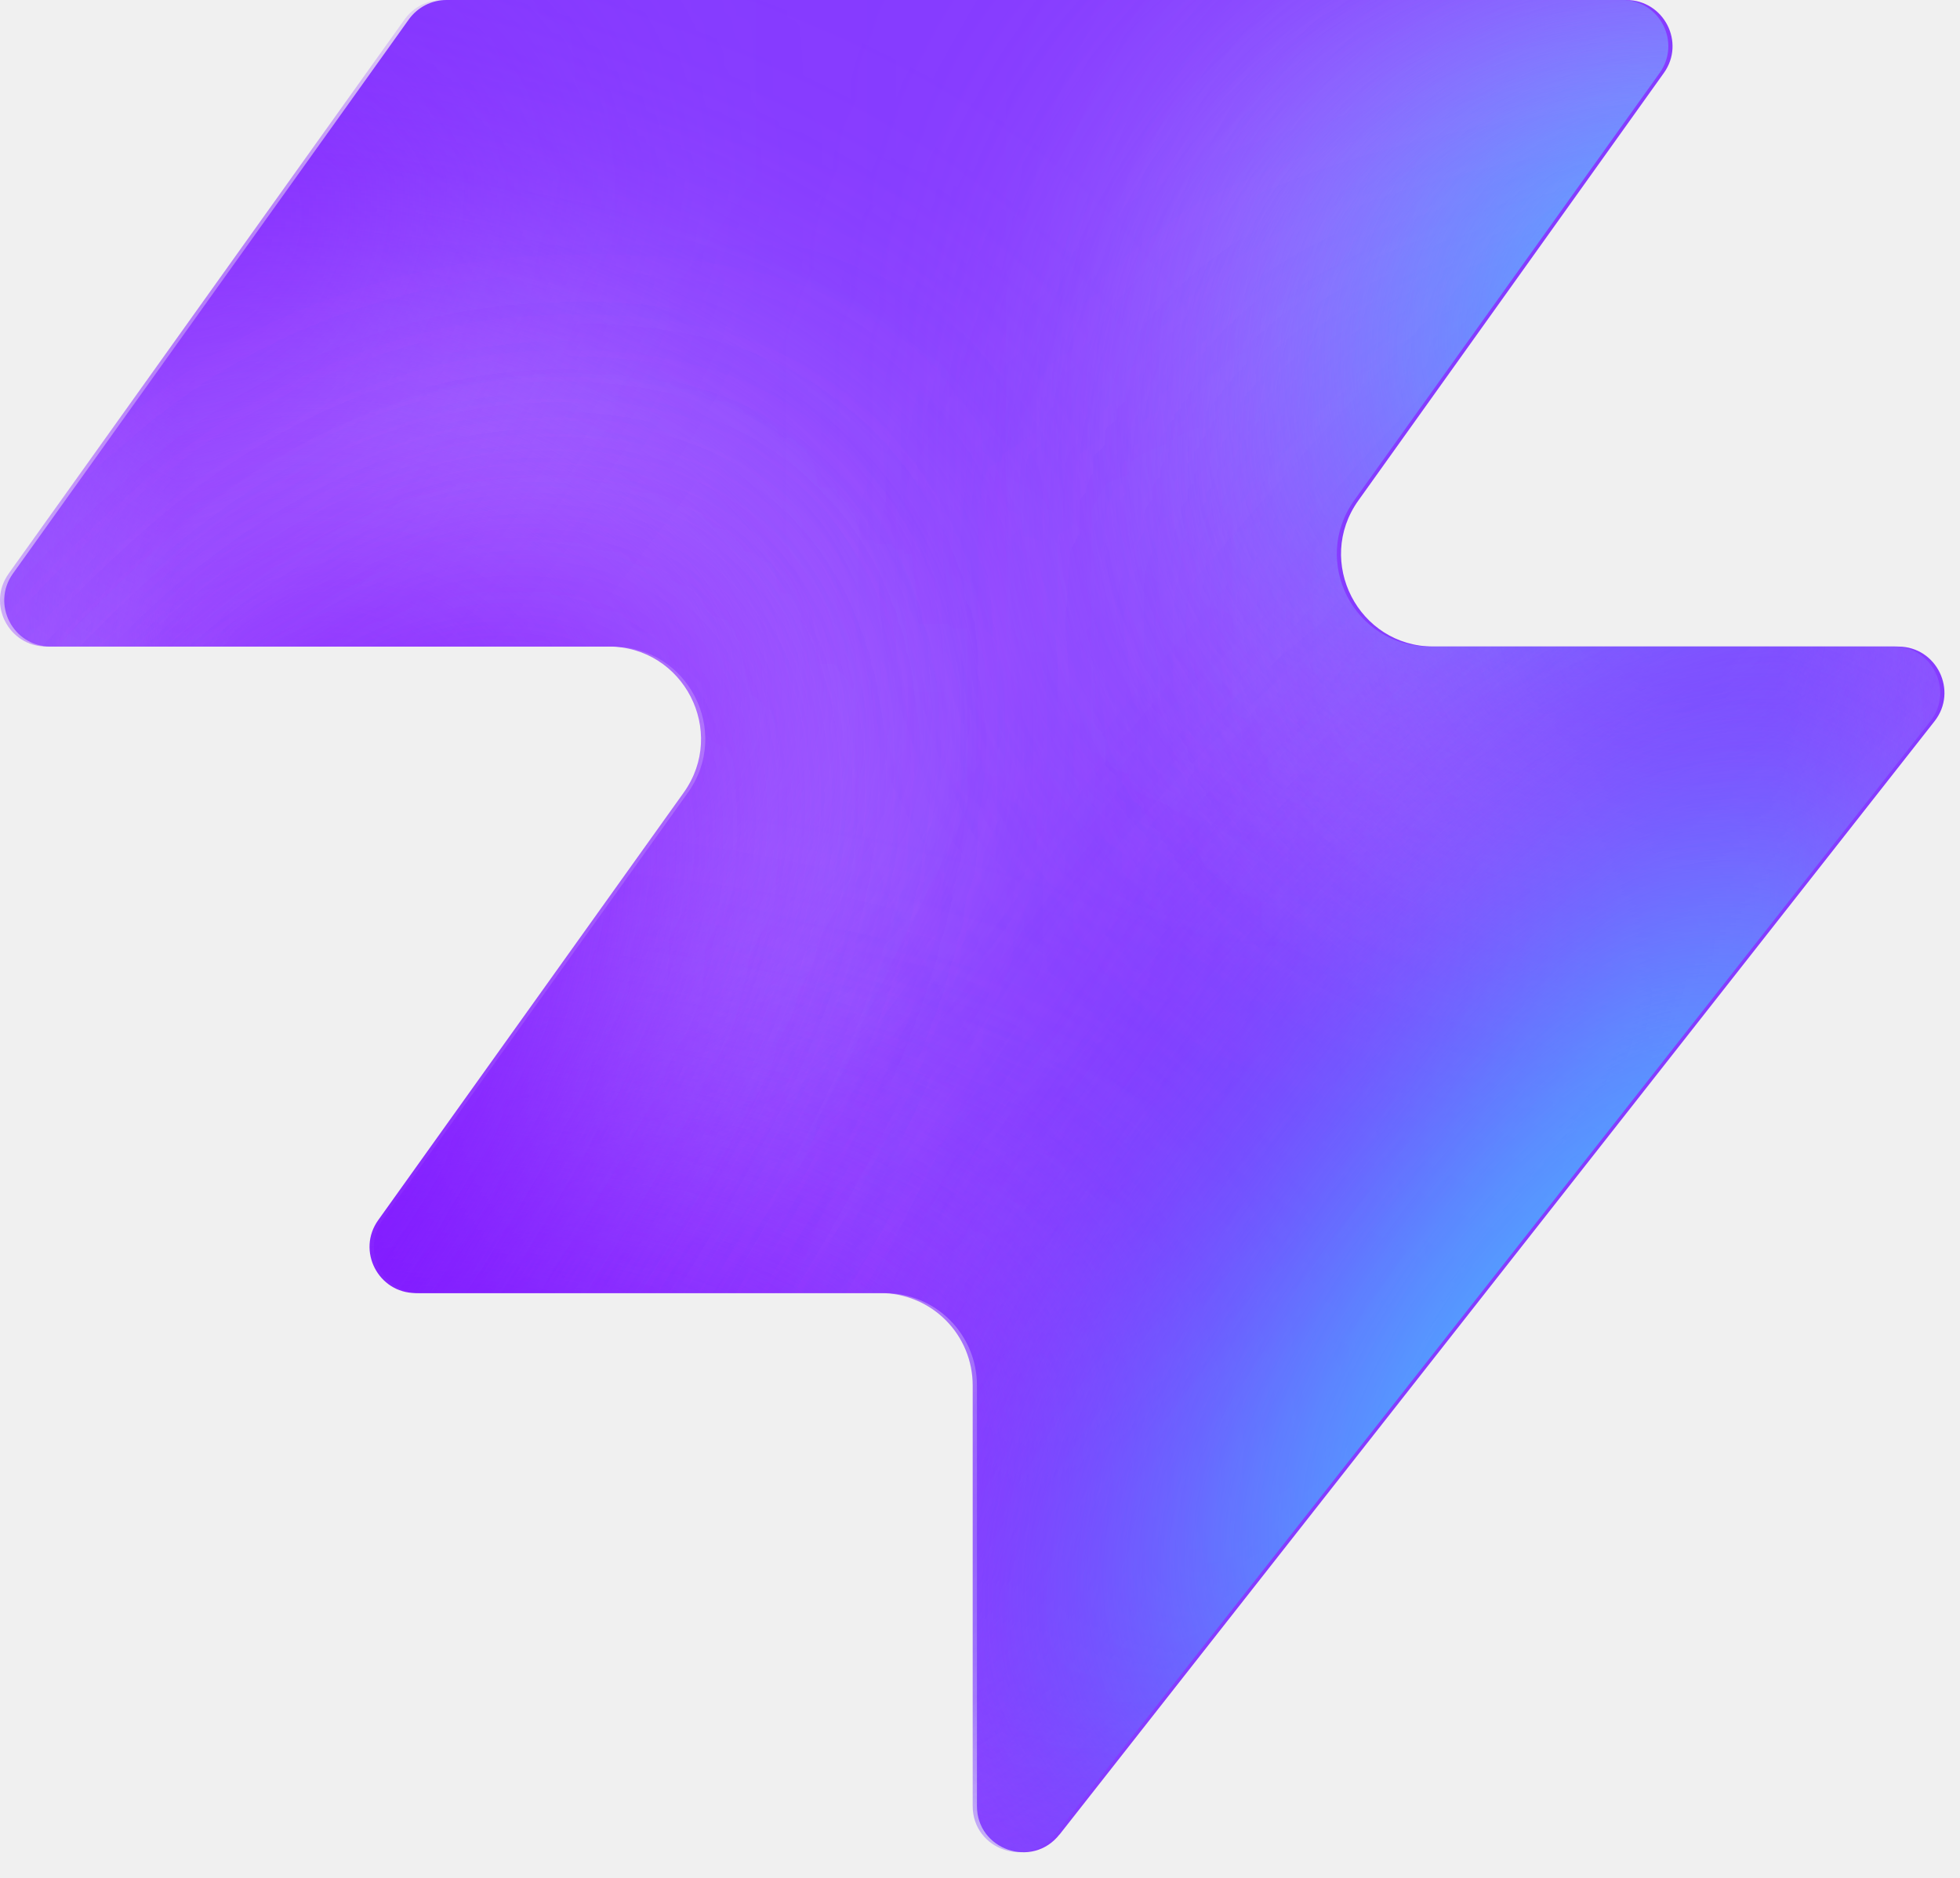
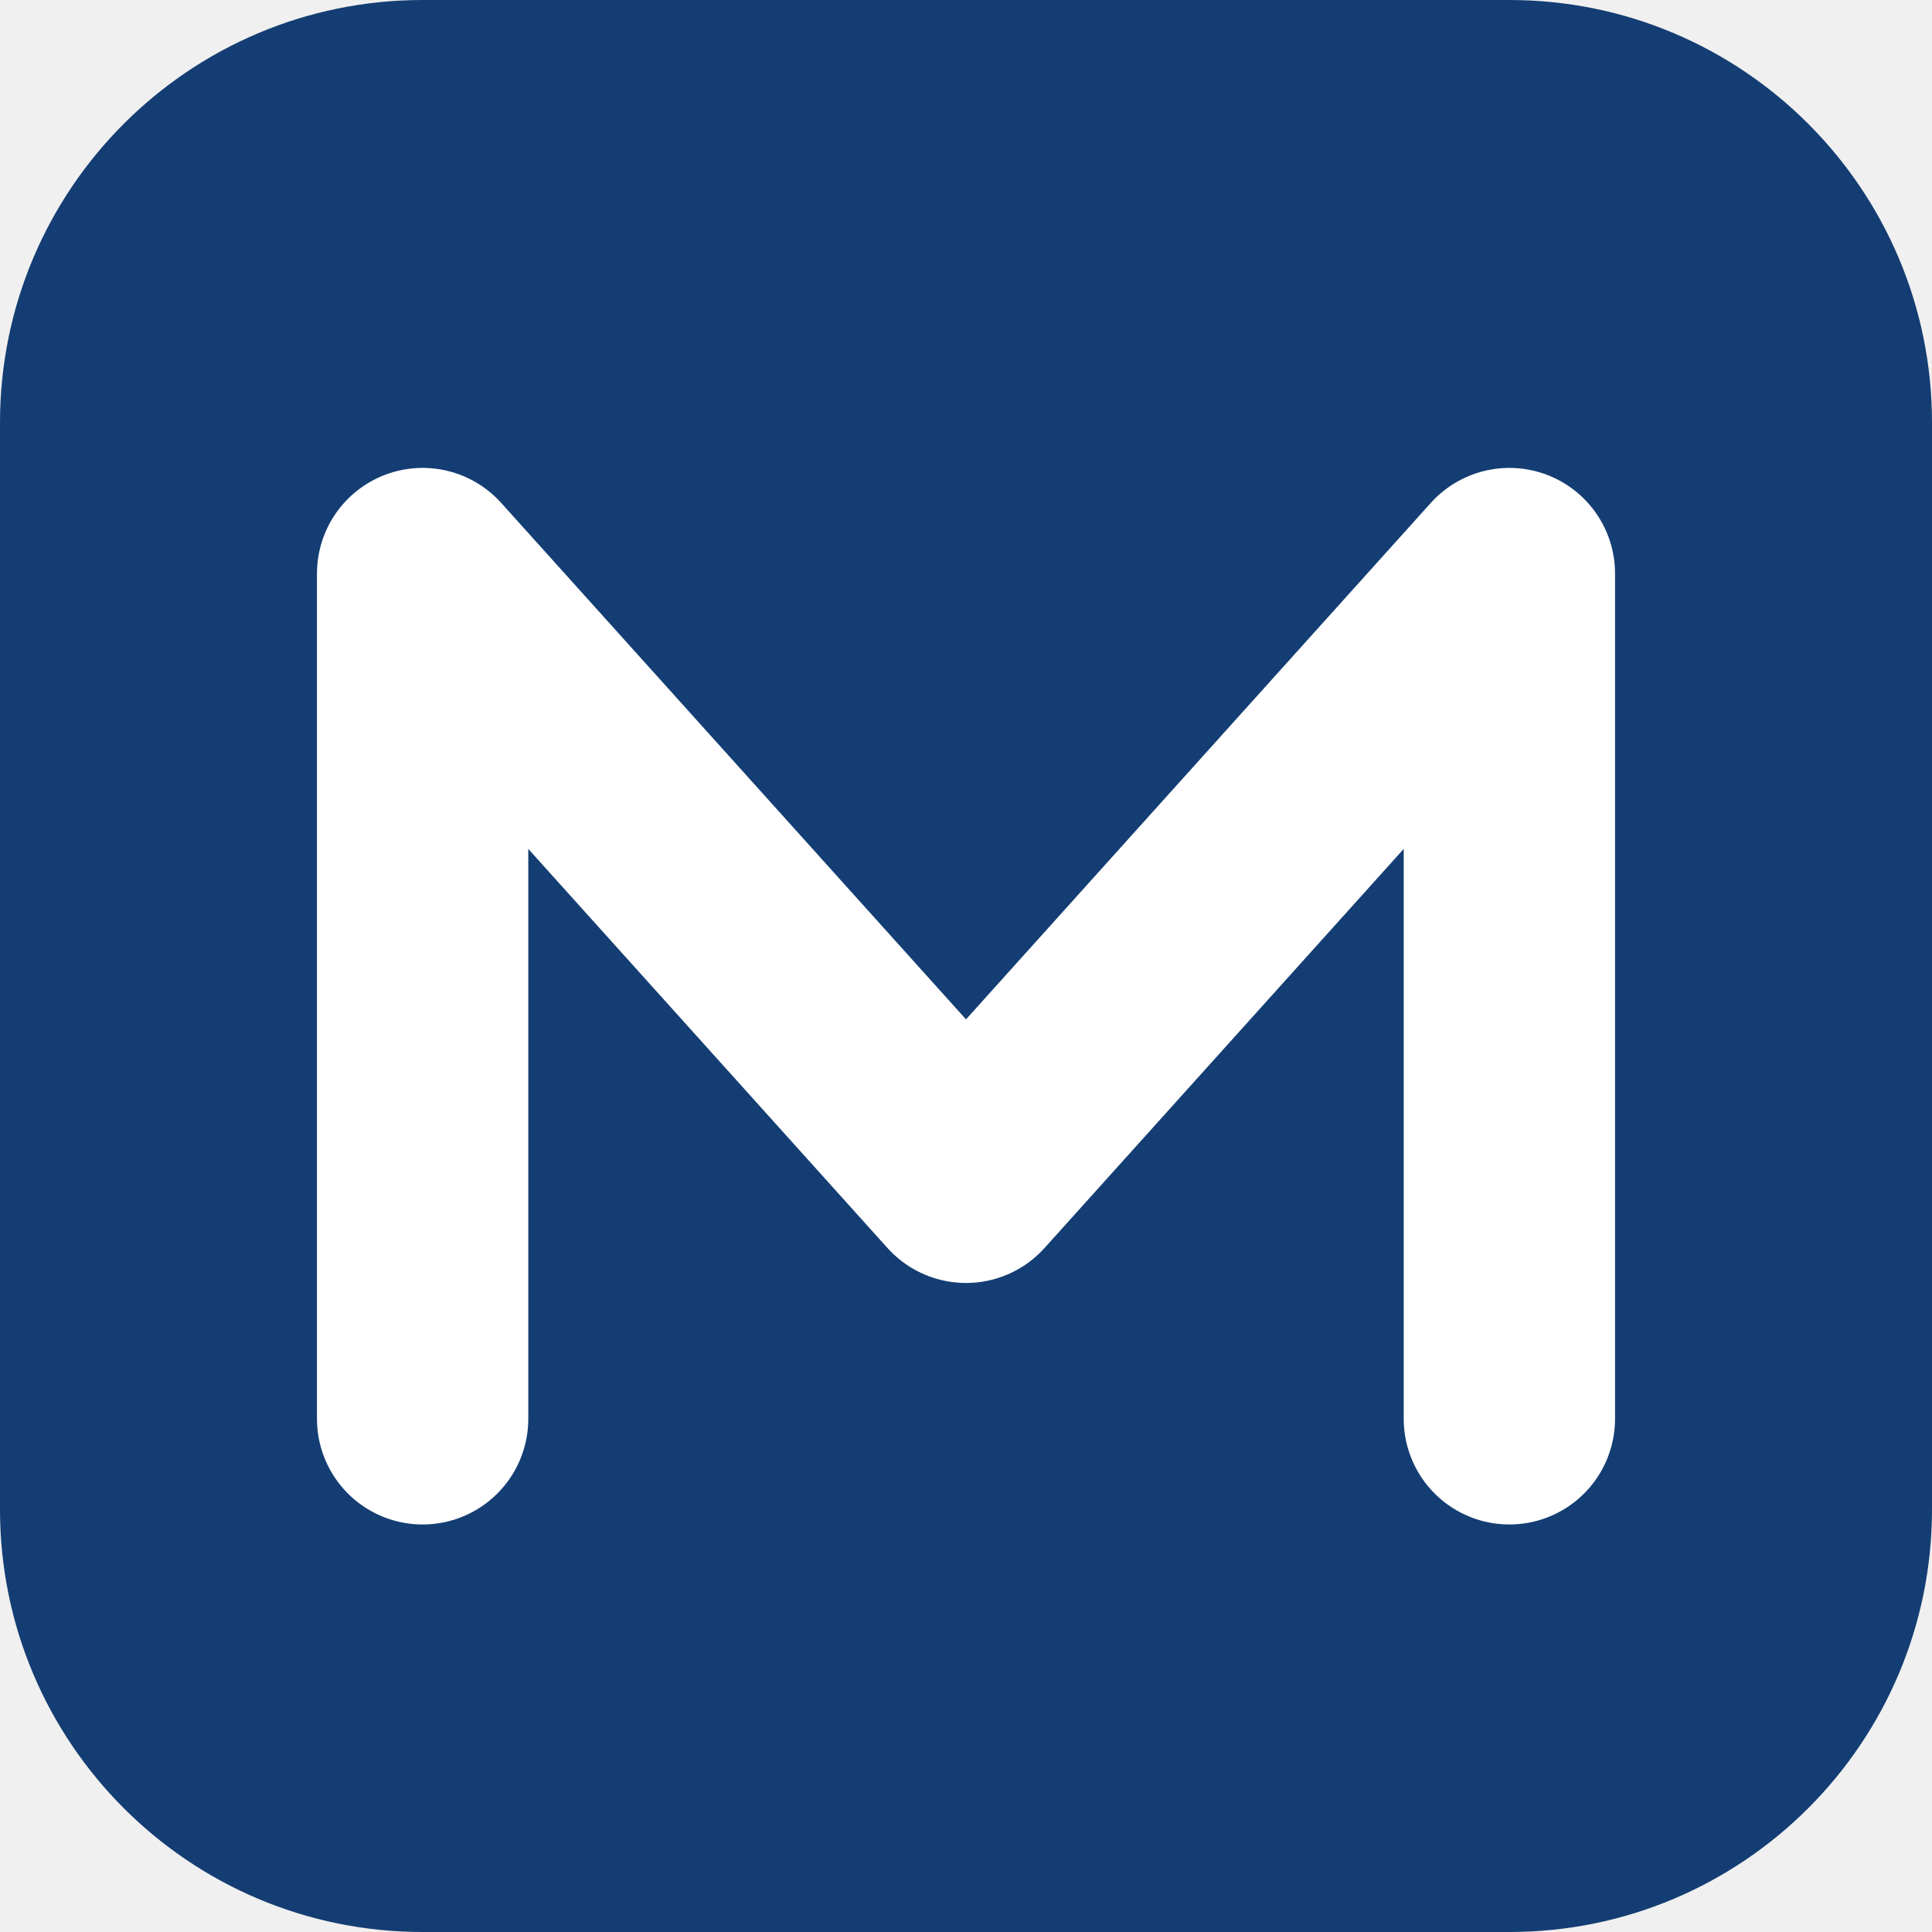
- <svg xmlns="http://www.w3.org/2000/svg" width="48" height="46" fill="none" viewBox="0 0 48 46">
-   <path fill="#863bff" d="M25.946 44.938c-.664.845-2.021.375-2.021-.698V33.937a2.26 2.26 0 0 0-2.262-2.262H10.287c-.92 0-1.456-1.04-.92-1.788l7.48-10.471c1.07-1.497 0-3.578-1.842-3.578H1.237c-.92 0-1.456-1.04-.92-1.788L10.013.474c.214-.297.556-.474.92-.474h28.894c.92 0 1.456 1.04.92 1.788l-7.48 10.471c-1.07 1.498 0 3.579 1.842 3.579h11.377c.943 0 1.473 1.088.89 1.83L25.947 44.94z" style="fill:#863bff;fill:color(display-p3 .525 .23 1);fill-opacity:1" />
-   <mask id="a" width="48" height="46" x="0" y="0" maskUnits="userSpaceOnUse" style="mask-type:alpha">
-     <path fill="#000" d="M25.842 44.938c-.664.844-2.021.375-2.021-.698V33.937a2.26 2.26 0 0 0-2.262-2.262H10.183c-.92 0-1.456-1.04-.92-1.788l7.48-10.471c1.07-1.498 0-3.579-1.842-3.579H1.133c-.92 0-1.456-1.04-.92-1.787L9.91.473c.214-.297.556-.474.92-.474h28.894c.92 0 1.456 1.04.92 1.788l-7.48 10.471c-1.07 1.498 0 3.578 1.842 3.578h11.377c.943 0 1.473 1.088.89 1.832L25.843 44.94z" style="fill:#000;fill-opacity:1" />
-   </mask>
-   <g mask="url(#a)">
-     <g filter="url(#b)">
-       <ellipse cx="5.508" cy="14.704" fill="#ede6ff" rx="5.508" ry="14.704" style="fill:#ede6ff;fill:color(display-p3 .927 .903 1);fill-opacity:1" transform="matrix(.00324 1 1 -.00324 -4.47 31.516)" />
-     </g>
-     <g filter="url(#c)">
-       <ellipse cx="10.399" cy="29.851" fill="#ede6ff" rx="10.399" ry="29.851" style="fill:#ede6ff;fill:color(display-p3 .927 .903 1);fill-opacity:1" transform="matrix(.00324 1 1 -.00324 -39.328 7.883)" />
-     </g>
-     <g filter="url(#d)">
-       <ellipse cx="5.508" cy="30.487" fill="#7e14ff" rx="5.508" ry="30.487" style="fill:#7e14ff;fill:color(display-p3 .492 .077 1);fill-opacity:1" transform="rotate(89.814 -25.913 -14.639)scale(1 -1)" />
-     </g>
-     <g filter="url(#e)">
-       <ellipse cx="5.508" cy="30.599" fill="#7e14ff" rx="5.508" ry="30.599" style="fill:#7e14ff;fill:color(display-p3 .492 .077 1);fill-opacity:1" transform="rotate(89.814 -32.644 -3.334)scale(1 -1)" />
-     </g>
-     <g filter="url(#f)">
-       <ellipse cx="5.508" cy="30.599" fill="#7e14ff" rx="5.508" ry="30.599" style="fill:#7e14ff;fill:color(display-p3 .492 .077 1);fill-opacity:1" transform="matrix(.00324 1 1 -.00324 -34.34 30.47)" />
-     </g>
-     <g filter="url(#g)">
-       <ellipse cx="14.072" cy="22.078" fill="#ede6ff" rx="14.072" ry="22.078" style="fill:#ede6ff;fill:color(display-p3 .927 .903 1);fill-opacity:1" transform="rotate(93.35 24.506 48.493)scale(-1 1)" />
-     </g>
-     <g filter="url(#h)">
-       <ellipse cx="3.47" cy="21.501" fill="#7e14ff" rx="3.47" ry="21.501" style="fill:#7e14ff;fill:color(display-p3 .492 .077 1);fill-opacity:1" transform="rotate(89.009 28.708 47.59)scale(-1 1)" />
-     </g>
-     <g filter="url(#i)">
-       <ellipse cx="3.47" cy="21.501" fill="#7e14ff" rx="3.47" ry="21.501" style="fill:#7e14ff;fill:color(display-p3 .492 .077 1);fill-opacity:1" transform="rotate(89.009 28.708 47.59)scale(-1 1)" />
-     </g>
-     <g filter="url(#j)">
-       <ellipse cx=".387" cy="8.972" fill="#7e14ff" rx="4.407" ry="29.108" style="fill:#7e14ff;fill:color(display-p3 .492 .077 1);fill-opacity:1" transform="rotate(39.51 .387 8.972)" />
-     </g>
-     <g filter="url(#k)">
-       <ellipse cx="47.523" cy="-6.092" fill="#7e14ff" rx="4.407" ry="29.108" style="fill:#7e14ff;fill:color(display-p3 .492 .077 1);fill-opacity:1" transform="rotate(37.892 47.523 -6.092)" />
-     </g>
-     <g filter="url(#l)">
-       <ellipse cx="41.412" cy="6.333" fill="#47bfff" rx="5.971" ry="9.665" style="fill:#47bfff;fill:color(display-p3 .28 .748 1);fill-opacity:1" transform="rotate(37.892 41.412 6.333)" />
-     </g>
-     <g filter="url(#m)">
-       <ellipse cx="-1.879" cy="38.332" fill="#7e14ff" rx="4.407" ry="29.108" style="fill:#7e14ff;fill:color(display-p3 .492 .077 1);fill-opacity:1" transform="rotate(37.892 -1.88 38.332)" />
-     </g>
-     <g filter="url(#n)">
-       <ellipse cx="-1.879" cy="38.332" fill="#7e14ff" rx="4.407" ry="29.108" style="fill:#7e14ff;fill:color(display-p3 .492 .077 1);fill-opacity:1" transform="rotate(37.892 -1.88 38.332)" />
-     </g>
-     <g filter="url(#o)">
-       <ellipse cx="35.651" cy="29.907" fill="#7e14ff" rx="4.407" ry="29.108" style="fill:#7e14ff;fill:color(display-p3 .492 .077 1);fill-opacity:1" transform="rotate(37.892 35.651 29.907)" />
-     </g>
-     <g filter="url(#p)">
-       <ellipse cx="38.418" cy="32.4" fill="#47bfff" rx="5.971" ry="15.297" style="fill:#47bfff;fill:color(display-p3 .28 .748 1);fill-opacity:1" transform="rotate(37.892 38.418 32.4)" />
-     </g>
-   </g>
-   <defs>
-     <filter id="b" width="60.045" height="41.654" x="-19.77" y="16.149" color-interpolation-filters="sRGB" filterUnits="userSpaceOnUse">
-       <feFlood flood-opacity="0" result="BackgroundImageFix" />
-       <feBlend in="SourceGraphic" in2="BackgroundImageFix" result="shape" />
-       <feGaussianBlur result="effect1_foregroundBlur_2002_17158" stdDeviation="7.659" />
-     </filter>
-     <filter id="c" width="90.34" height="51.437" x="-54.613" y="-7.533" color-interpolation-filters="sRGB" filterUnits="userSpaceOnUse">
-       <feFlood flood-opacity="0" result="BackgroundImageFix" />
-       <feBlend in="SourceGraphic" in2="BackgroundImageFix" result="shape" />
-       <feGaussianBlur result="effect1_foregroundBlur_2002_17158" stdDeviation="7.659" />
-     </filter>
-     <filter id="d" width="79.355" height="29.4" x="-49.64" y="2.03" color-interpolation-filters="sRGB" filterUnits="userSpaceOnUse">
-       <feFlood flood-opacity="0" result="BackgroundImageFix" />
-       <feBlend in="SourceGraphic" in2="BackgroundImageFix" result="shape" />
-       <feGaussianBlur result="effect1_foregroundBlur_2002_17158" stdDeviation="4.596" />
-     </filter>
-     <filter id="e" width="79.579" height="29.4" x="-45.045" y="20.029" color-interpolation-filters="sRGB" filterUnits="userSpaceOnUse">
-       <feFlood flood-opacity="0" result="BackgroundImageFix" />
-       <feBlend in="SourceGraphic" in2="BackgroundImageFix" result="shape" />
-       <feGaussianBlur result="effect1_foregroundBlur_2002_17158" stdDeviation="4.596" />
-     </filter>
-     <filter id="f" width="79.579" height="29.4" x="-43.513" y="21.178" color-interpolation-filters="sRGB" filterUnits="userSpaceOnUse">
-       <feFlood flood-opacity="0" result="BackgroundImageFix" />
-       <feBlend in="SourceGraphic" in2="BackgroundImageFix" result="shape" />
-       <feGaussianBlur result="effect1_foregroundBlur_2002_17158" stdDeviation="4.596" />
-     </filter>
-     <filter id="g" width="74.749" height="58.852" x="15.756" y="-17.901" color-interpolation-filters="sRGB" filterUnits="userSpaceOnUse">
-       <feFlood flood-opacity="0" result="BackgroundImageFix" />
-       <feBlend in="SourceGraphic" in2="BackgroundImageFix" result="shape" />
-       <feGaussianBlur result="effect1_foregroundBlur_2002_17158" stdDeviation="7.659" />
-     </filter>
-     <filter id="h" width="61.377" height="25.362" x="23.548" y="2.284" color-interpolation-filters="sRGB" filterUnits="userSpaceOnUse">
-       <feFlood flood-opacity="0" result="BackgroundImageFix" />
-       <feBlend in="SourceGraphic" in2="BackgroundImageFix" result="shape" />
-       <feGaussianBlur result="effect1_foregroundBlur_2002_17158" stdDeviation="4.596" />
-     </filter>
-     <filter id="i" width="61.377" height="25.362" x="23.548" y="2.284" color-interpolation-filters="sRGB" filterUnits="userSpaceOnUse">
-       <feFlood flood-opacity="0" result="BackgroundImageFix" />
-       <feBlend in="SourceGraphic" in2="BackgroundImageFix" result="shape" />
-       <feGaussianBlur result="effect1_foregroundBlur_2002_17158" stdDeviation="4.596" />
-     </filter>
-     <filter id="j" width="56.045" height="63.649" x="-27.636" y="-22.853" color-interpolation-filters="sRGB" filterUnits="userSpaceOnUse">
-       <feFlood flood-opacity="0" result="BackgroundImageFix" />
-       <feBlend in="SourceGraphic" in2="BackgroundImageFix" result="shape" />
-       <feGaussianBlur result="effect1_foregroundBlur_2002_17158" stdDeviation="4.596" />
-     </filter>
-     <filter id="k" width="54.814" height="64.646" x="20.116" y="-38.415" color-interpolation-filters="sRGB" filterUnits="userSpaceOnUse">
-       <feFlood flood-opacity="0" result="BackgroundImageFix" />
-       <feBlend in="SourceGraphic" in2="BackgroundImageFix" result="shape" />
-       <feGaussianBlur result="effect1_foregroundBlur_2002_17158" stdDeviation="4.596" />
-     </filter>
-     <filter id="l" width="33.541" height="35.313" x="24.641" y="-11.323" color-interpolation-filters="sRGB" filterUnits="userSpaceOnUse">
-       <feFlood flood-opacity="0" result="BackgroundImageFix" />
-       <feBlend in="SourceGraphic" in2="BackgroundImageFix" result="shape" />
-       <feGaussianBlur result="effect1_foregroundBlur_2002_17158" stdDeviation="4.596" />
-     </filter>
-     <filter id="m" width="54.814" height="64.646" x="-29.286" y="6.009" color-interpolation-filters="sRGB" filterUnits="userSpaceOnUse">
-       <feFlood flood-opacity="0" result="BackgroundImageFix" />
-       <feBlend in="SourceGraphic" in2="BackgroundImageFix" result="shape" />
-       <feGaussianBlur result="effect1_foregroundBlur_2002_17158" stdDeviation="4.596" />
-     </filter>
-     <filter id="n" width="54.814" height="64.646" x="-29.286" y="6.009" color-interpolation-filters="sRGB" filterUnits="userSpaceOnUse">
-       <feFlood flood-opacity="0" result="BackgroundImageFix" />
-       <feBlend in="SourceGraphic" in2="BackgroundImageFix" result="shape" />
-       <feGaussianBlur result="effect1_foregroundBlur_2002_17158" stdDeviation="4.596" />
-     </filter>
-     <filter id="o" width="54.814" height="64.646" x="8.244" y="-2.416" color-interpolation-filters="sRGB" filterUnits="userSpaceOnUse">
-       <feFlood flood-opacity="0" result="BackgroundImageFix" />
-       <feBlend in="SourceGraphic" in2="BackgroundImageFix" result="shape" />
-       <feGaussianBlur result="effect1_foregroundBlur_2002_17158" stdDeviation="4.596" />
-     </filter>
-     <filter id="p" width="39.409" height="43.623" x="18.713" y="10.588" color-interpolation-filters="sRGB" filterUnits="userSpaceOnUse">
-       <feFlood flood-opacity="0" result="BackgroundImageFix" />
-       <feBlend in="SourceGraphic" in2="BackgroundImageFix" result="shape" />
-       <feGaussianBlur result="effect1_foregroundBlur_2002_17158" stdDeviation="4.596" />
-     </filter>
-   </defs>
+ <svg xmlns="http://www.w3.org/2000/svg" width="64" height="64" viewBox="0 0 64 64">
+   <rect width="64" height="64" rx="14" fill="#143d73" />
+   <path d="M14 47 V19 L32 39 L50 19 V47" fill="none" stroke="#ffffff" stroke-width="7" stroke-linejoin="round" stroke-linecap="round" />
</svg>
